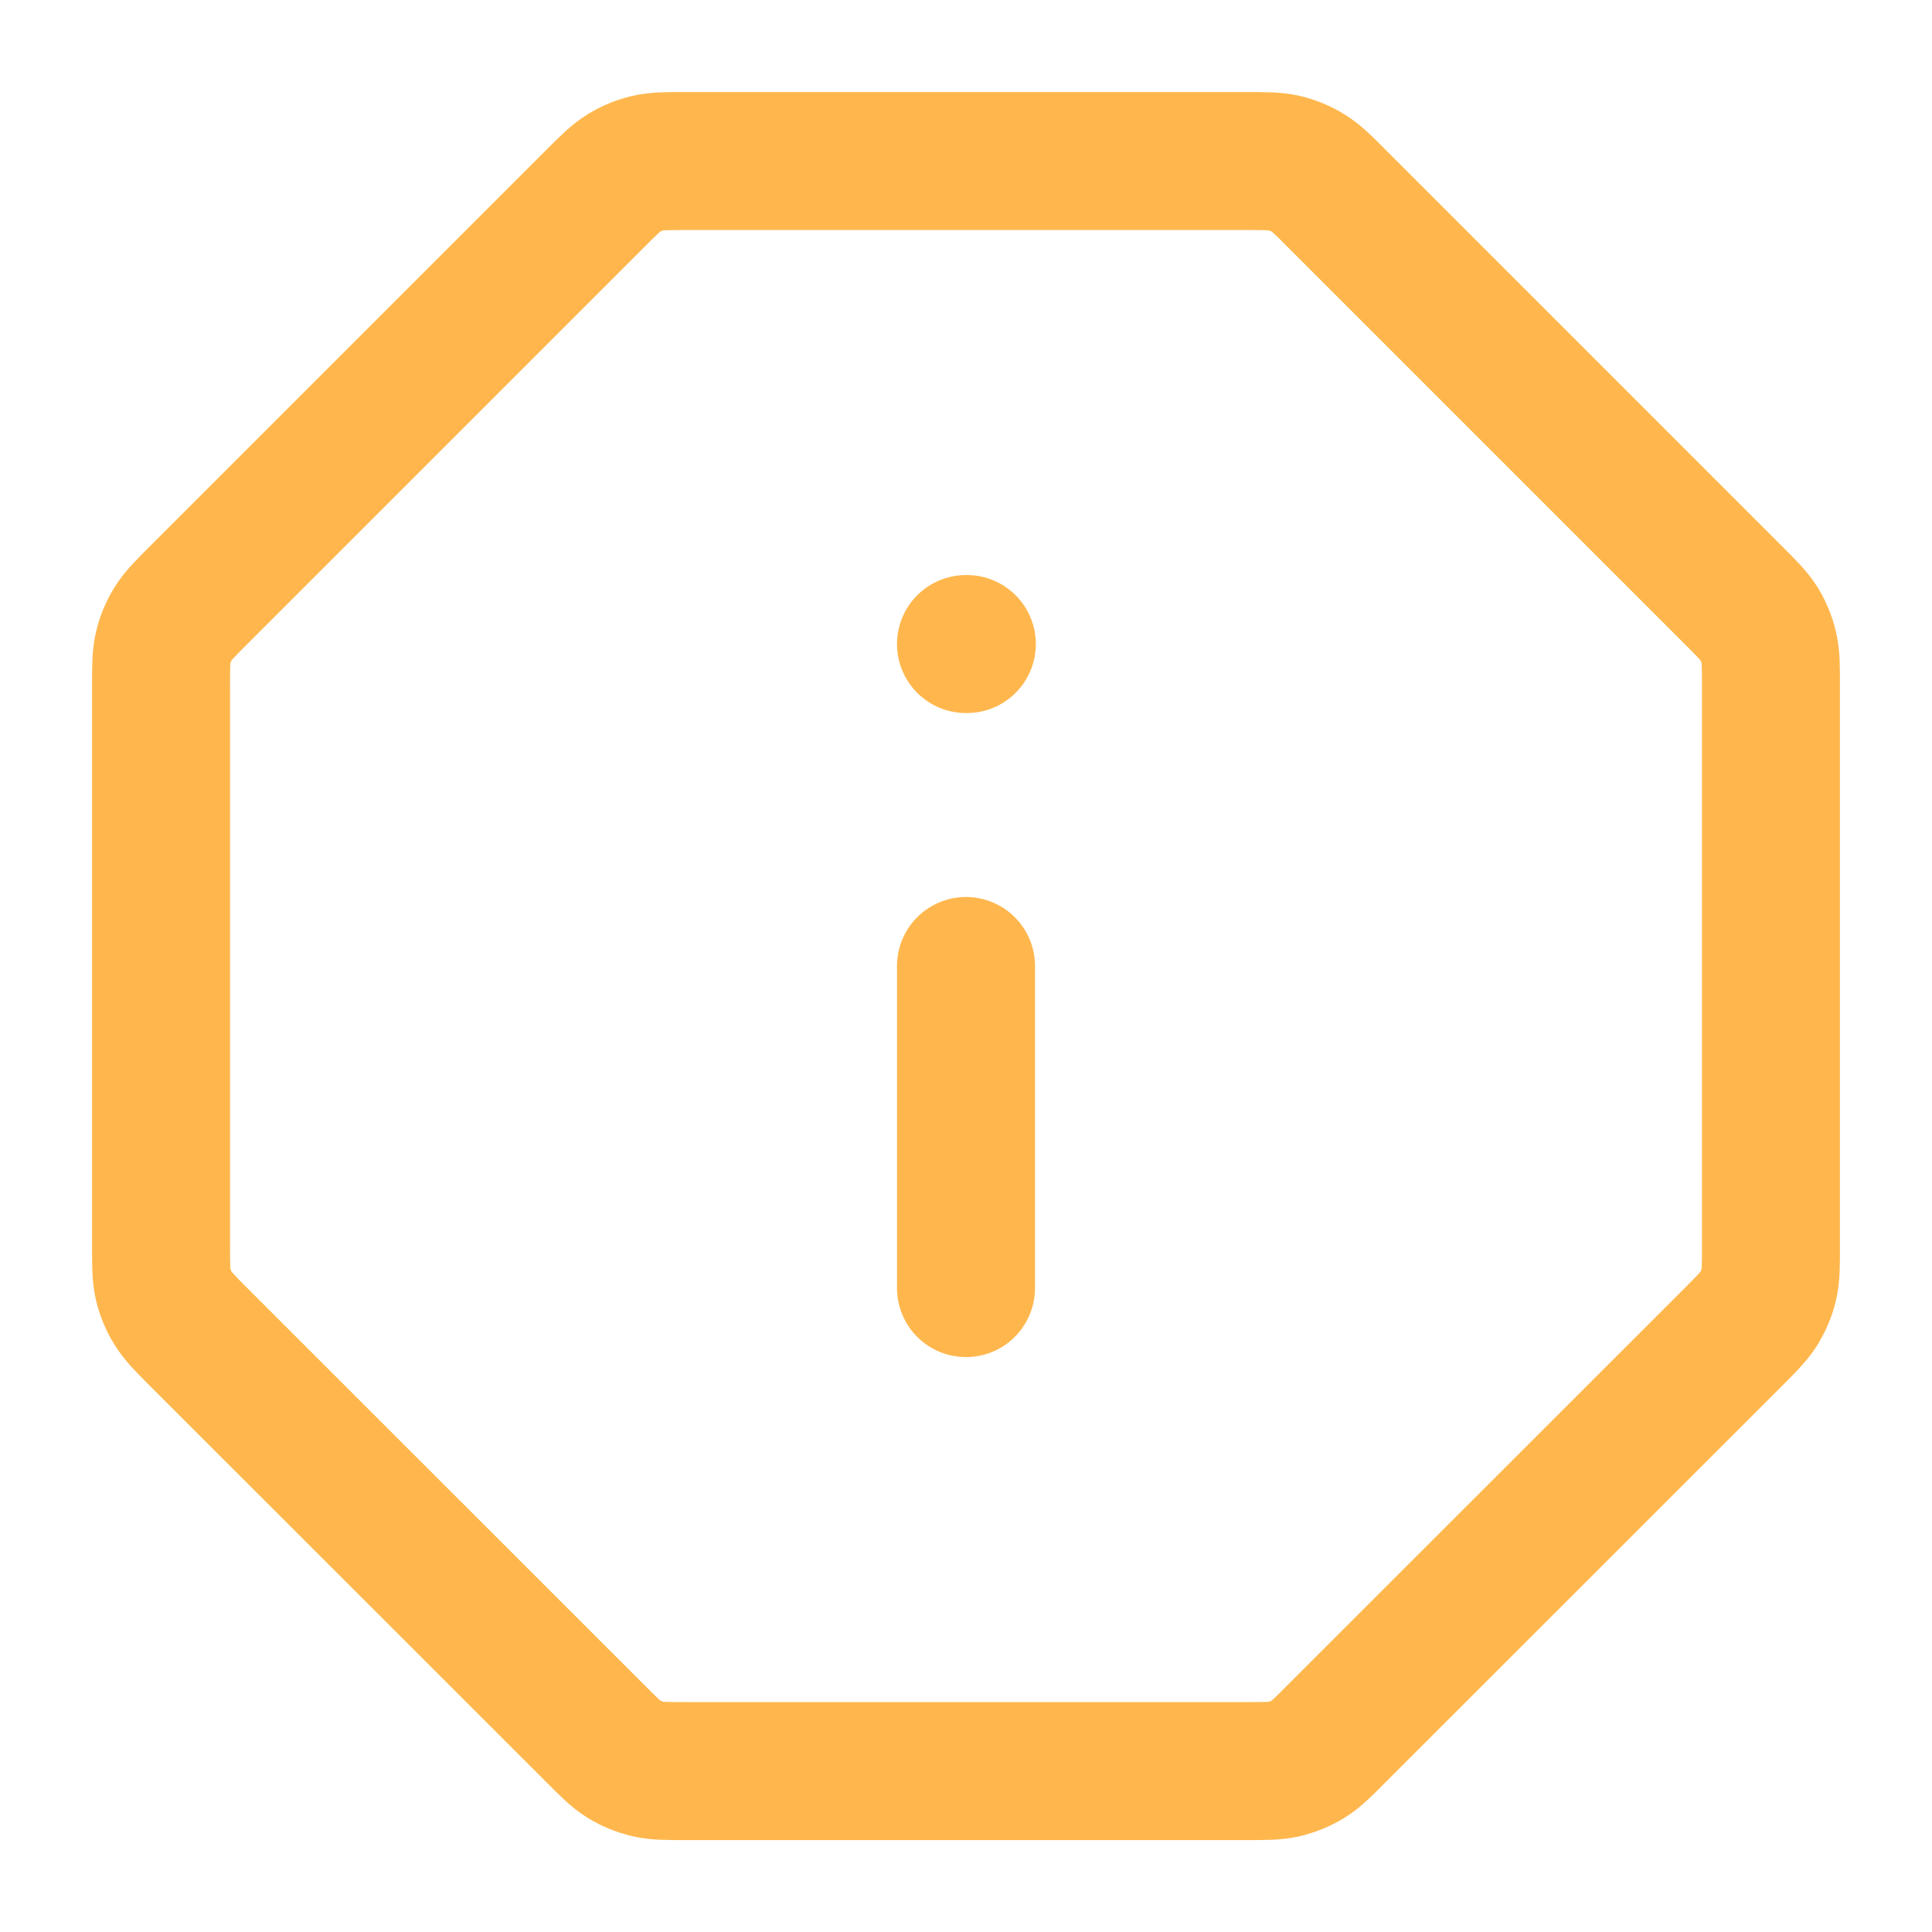
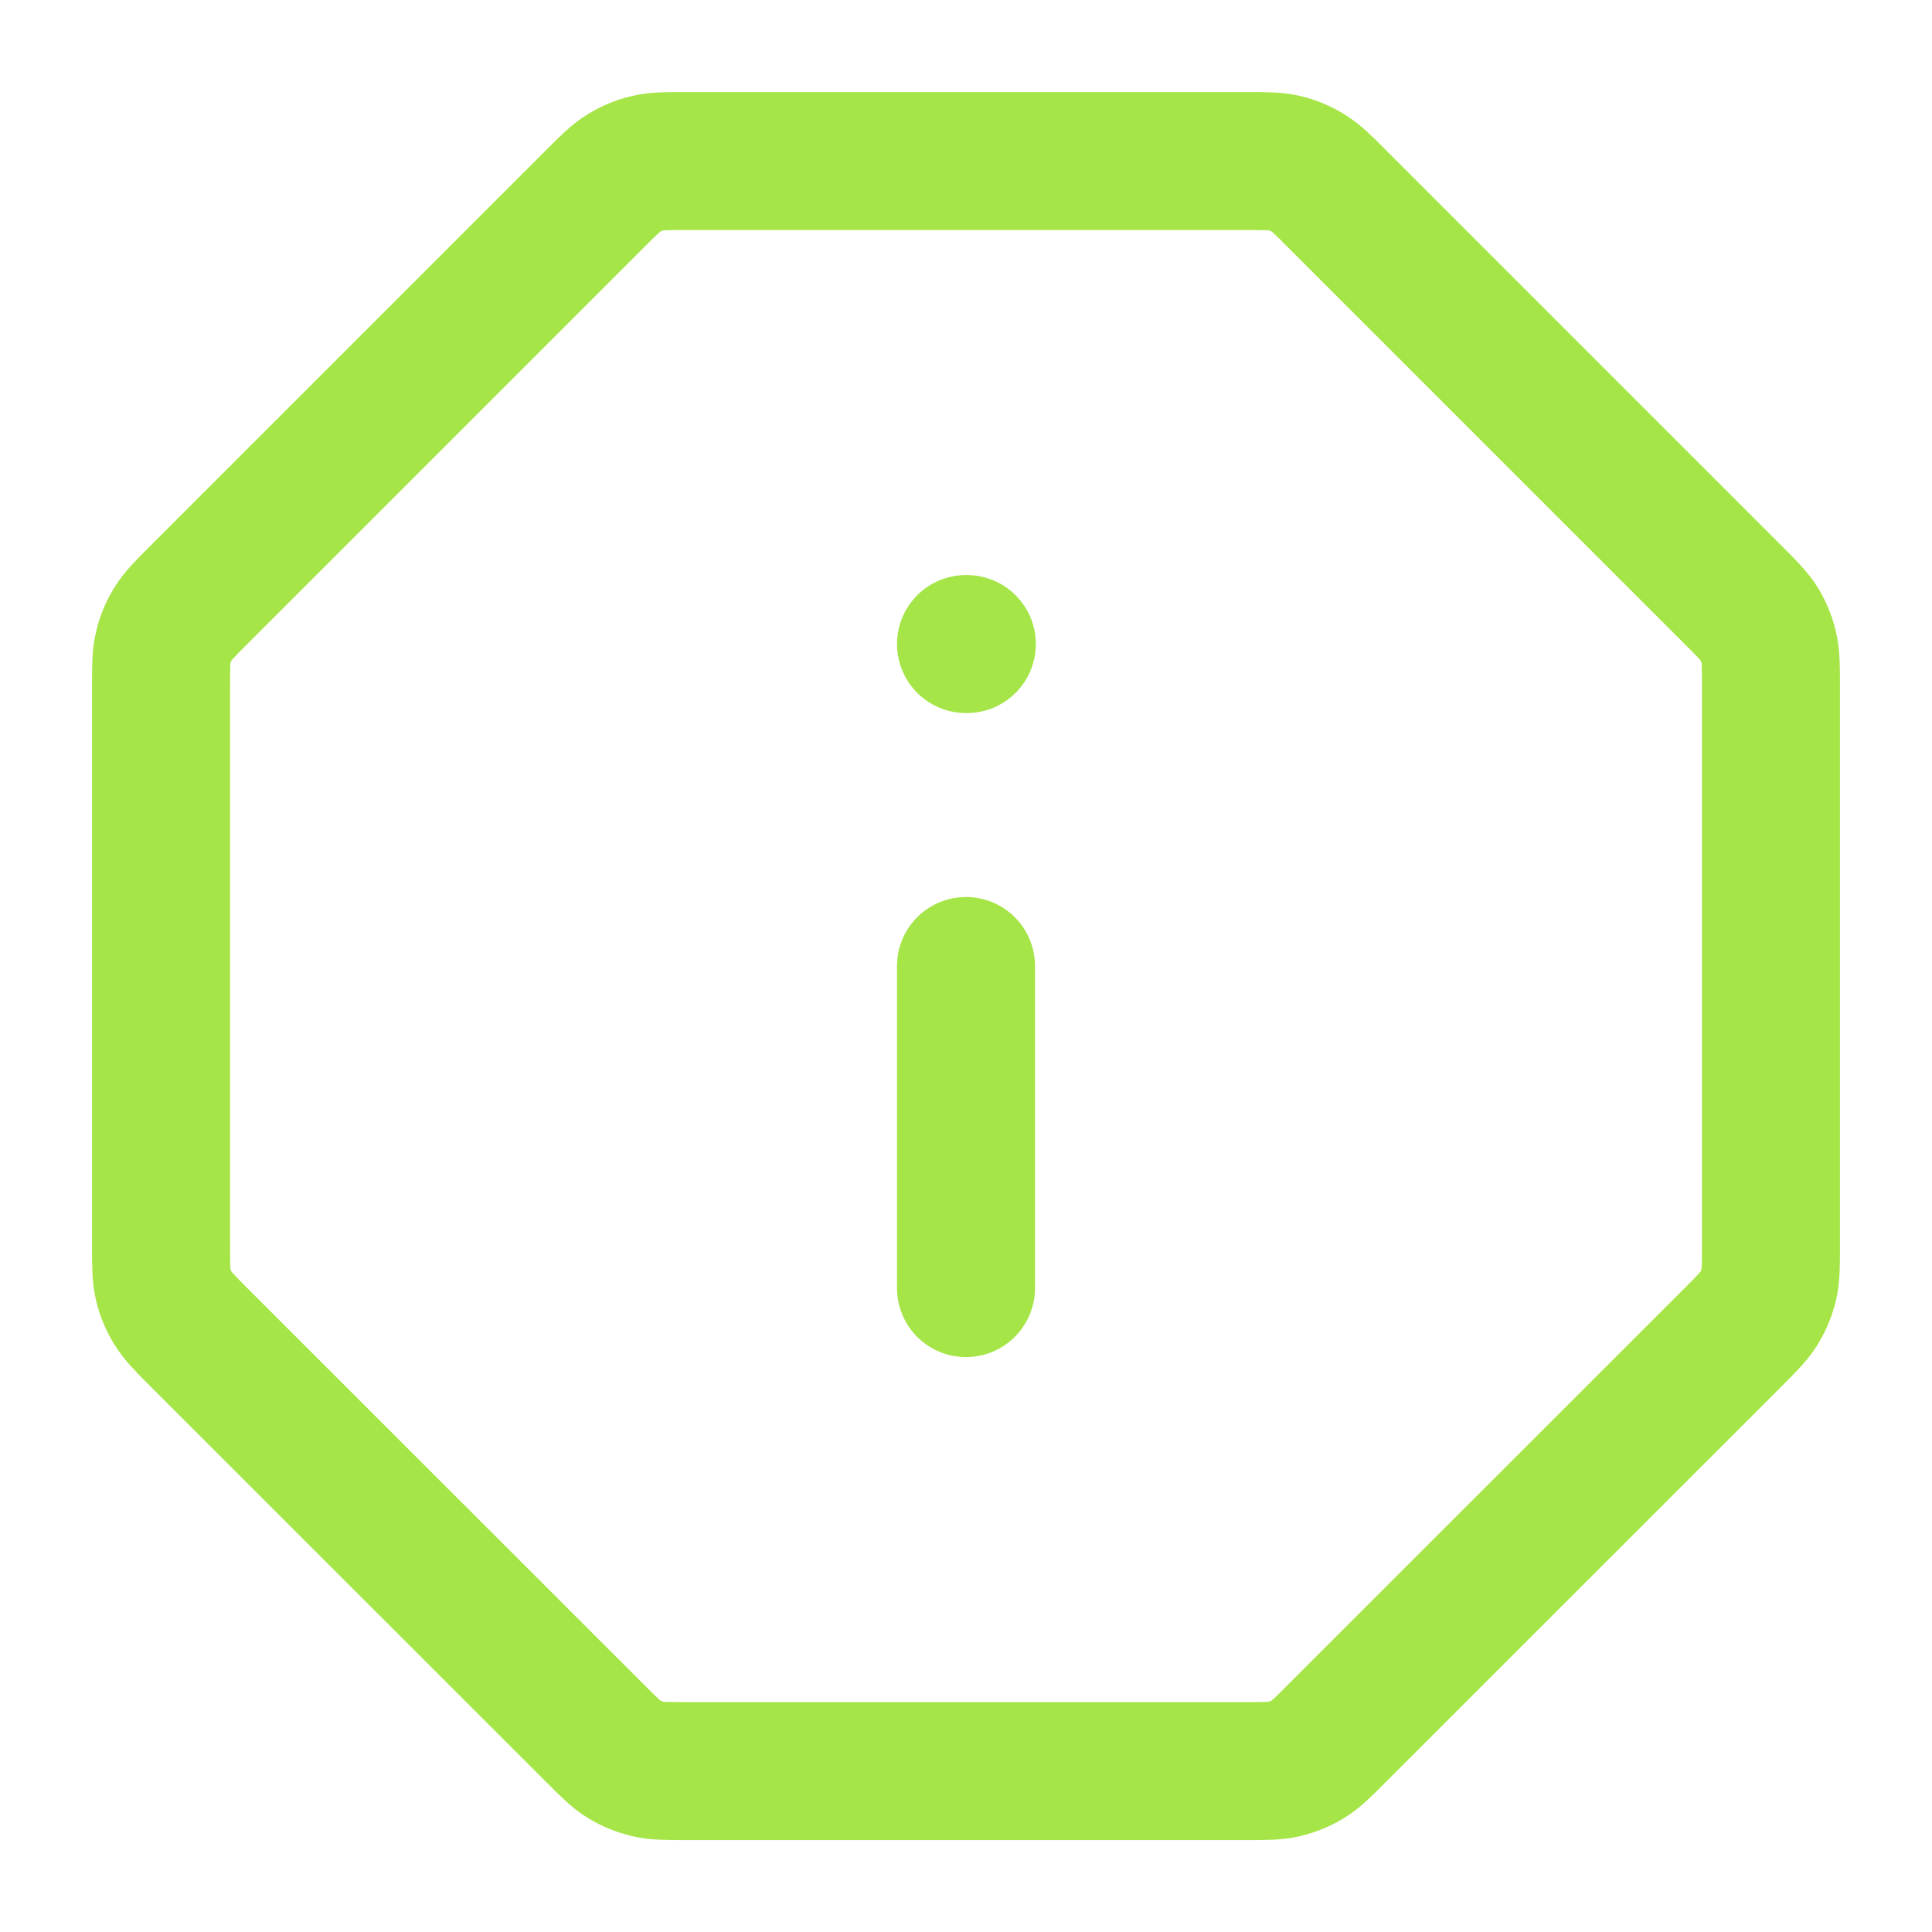
<svg xmlns="http://www.w3.org/2000/svg" width="14" height="14" viewBox="0 0 14 14" fill="none">
-   <path d="M7 9.334V7M7 4.667H7.006M1.167 4.972V9.029C1.167 9.171 1.167 9.243 1.183 9.31C1.197 9.369 1.221 9.426 1.253 9.478C1.289 9.537 1.339 9.588 1.44 9.689L4.312 12.56C4.413 12.661 4.463 12.712 4.522 12.748C4.574 12.78 4.631 12.803 4.691 12.818C4.758 12.834 4.829 12.834 4.972 12.834H9.028C9.171 12.834 9.242 12.834 9.31 12.818C9.369 12.803 9.426 12.78 9.478 12.748C9.537 12.712 9.588 12.661 9.688 12.56L12.56 9.689C12.661 9.588 12.711 9.537 12.748 9.478C12.779 9.426 12.803 9.369 12.817 9.31C12.833 9.243 12.833 9.171 12.833 9.029V4.972C12.833 4.829 12.833 4.758 12.817 4.691C12.803 4.631 12.779 4.574 12.748 4.522C12.711 4.463 12.661 4.413 12.56 4.312L9.688 1.44C9.588 1.339 9.537 1.289 9.478 1.253C9.426 1.221 9.369 1.197 9.31 1.183C9.242 1.167 9.171 1.167 9.028 1.167H4.972C4.829 1.167 4.758 1.167 4.691 1.183C4.631 1.197 4.574 1.221 4.522 1.253C4.463 1.289 4.413 1.339 4.312 1.44L1.44 4.312C1.339 4.413 1.289 4.463 1.253 4.522C1.221 4.574 1.197 4.631 1.183 4.691C1.167 4.758 1.167 4.829 1.167 4.972Z" stroke="#FFB74D" stroke-linecap="round" stroke-linejoin="round" />
+   <path d="M7 9.334V7M7 4.667H7.006M1.167 4.972V9.029C1.167 9.171 1.167 9.243 1.183 9.31C1.197 9.369 1.221 9.426 1.253 9.478C1.289 9.537 1.339 9.588 1.44 9.689L4.312 12.56C4.413 12.661 4.463 12.712 4.522 12.748C4.574 12.78 4.631 12.803 4.691 12.818C4.758 12.834 4.829 12.834 4.972 12.834H9.028C9.171 12.834 9.242 12.834 9.31 12.818C9.369 12.803 9.426 12.78 9.478 12.748C9.537 12.712 9.588 12.661 9.688 12.56L12.56 9.689C12.661 9.588 12.711 9.537 12.748 9.478C12.779 9.426 12.803 9.369 12.817 9.31C12.833 9.243 12.833 9.171 12.833 9.029V4.972C12.833 4.829 12.833 4.758 12.817 4.691C12.803 4.631 12.779 4.574 12.748 4.522C12.711 4.463 12.661 4.413 12.56 4.312L9.688 1.44C9.588 1.339 9.537 1.289 9.478 1.253C9.426 1.221 9.369 1.197 9.31 1.183C9.242 1.167 9.171 1.167 9.028 1.167H4.972C4.829 1.167 4.758 1.167 4.691 1.183C4.631 1.197 4.574 1.221 4.522 1.253C4.463 1.289 4.413 1.339 4.312 1.44L1.44 4.312C1.339 4.413 1.289 4.463 1.253 4.522C1.221 4.574 1.197 4.631 1.183 4.691C1.167 4.758 1.167 4.829 1.167 4.972Z" stroke="#A5E547" stroke-linecap="round" stroke-linejoin="round" />
</svg>
